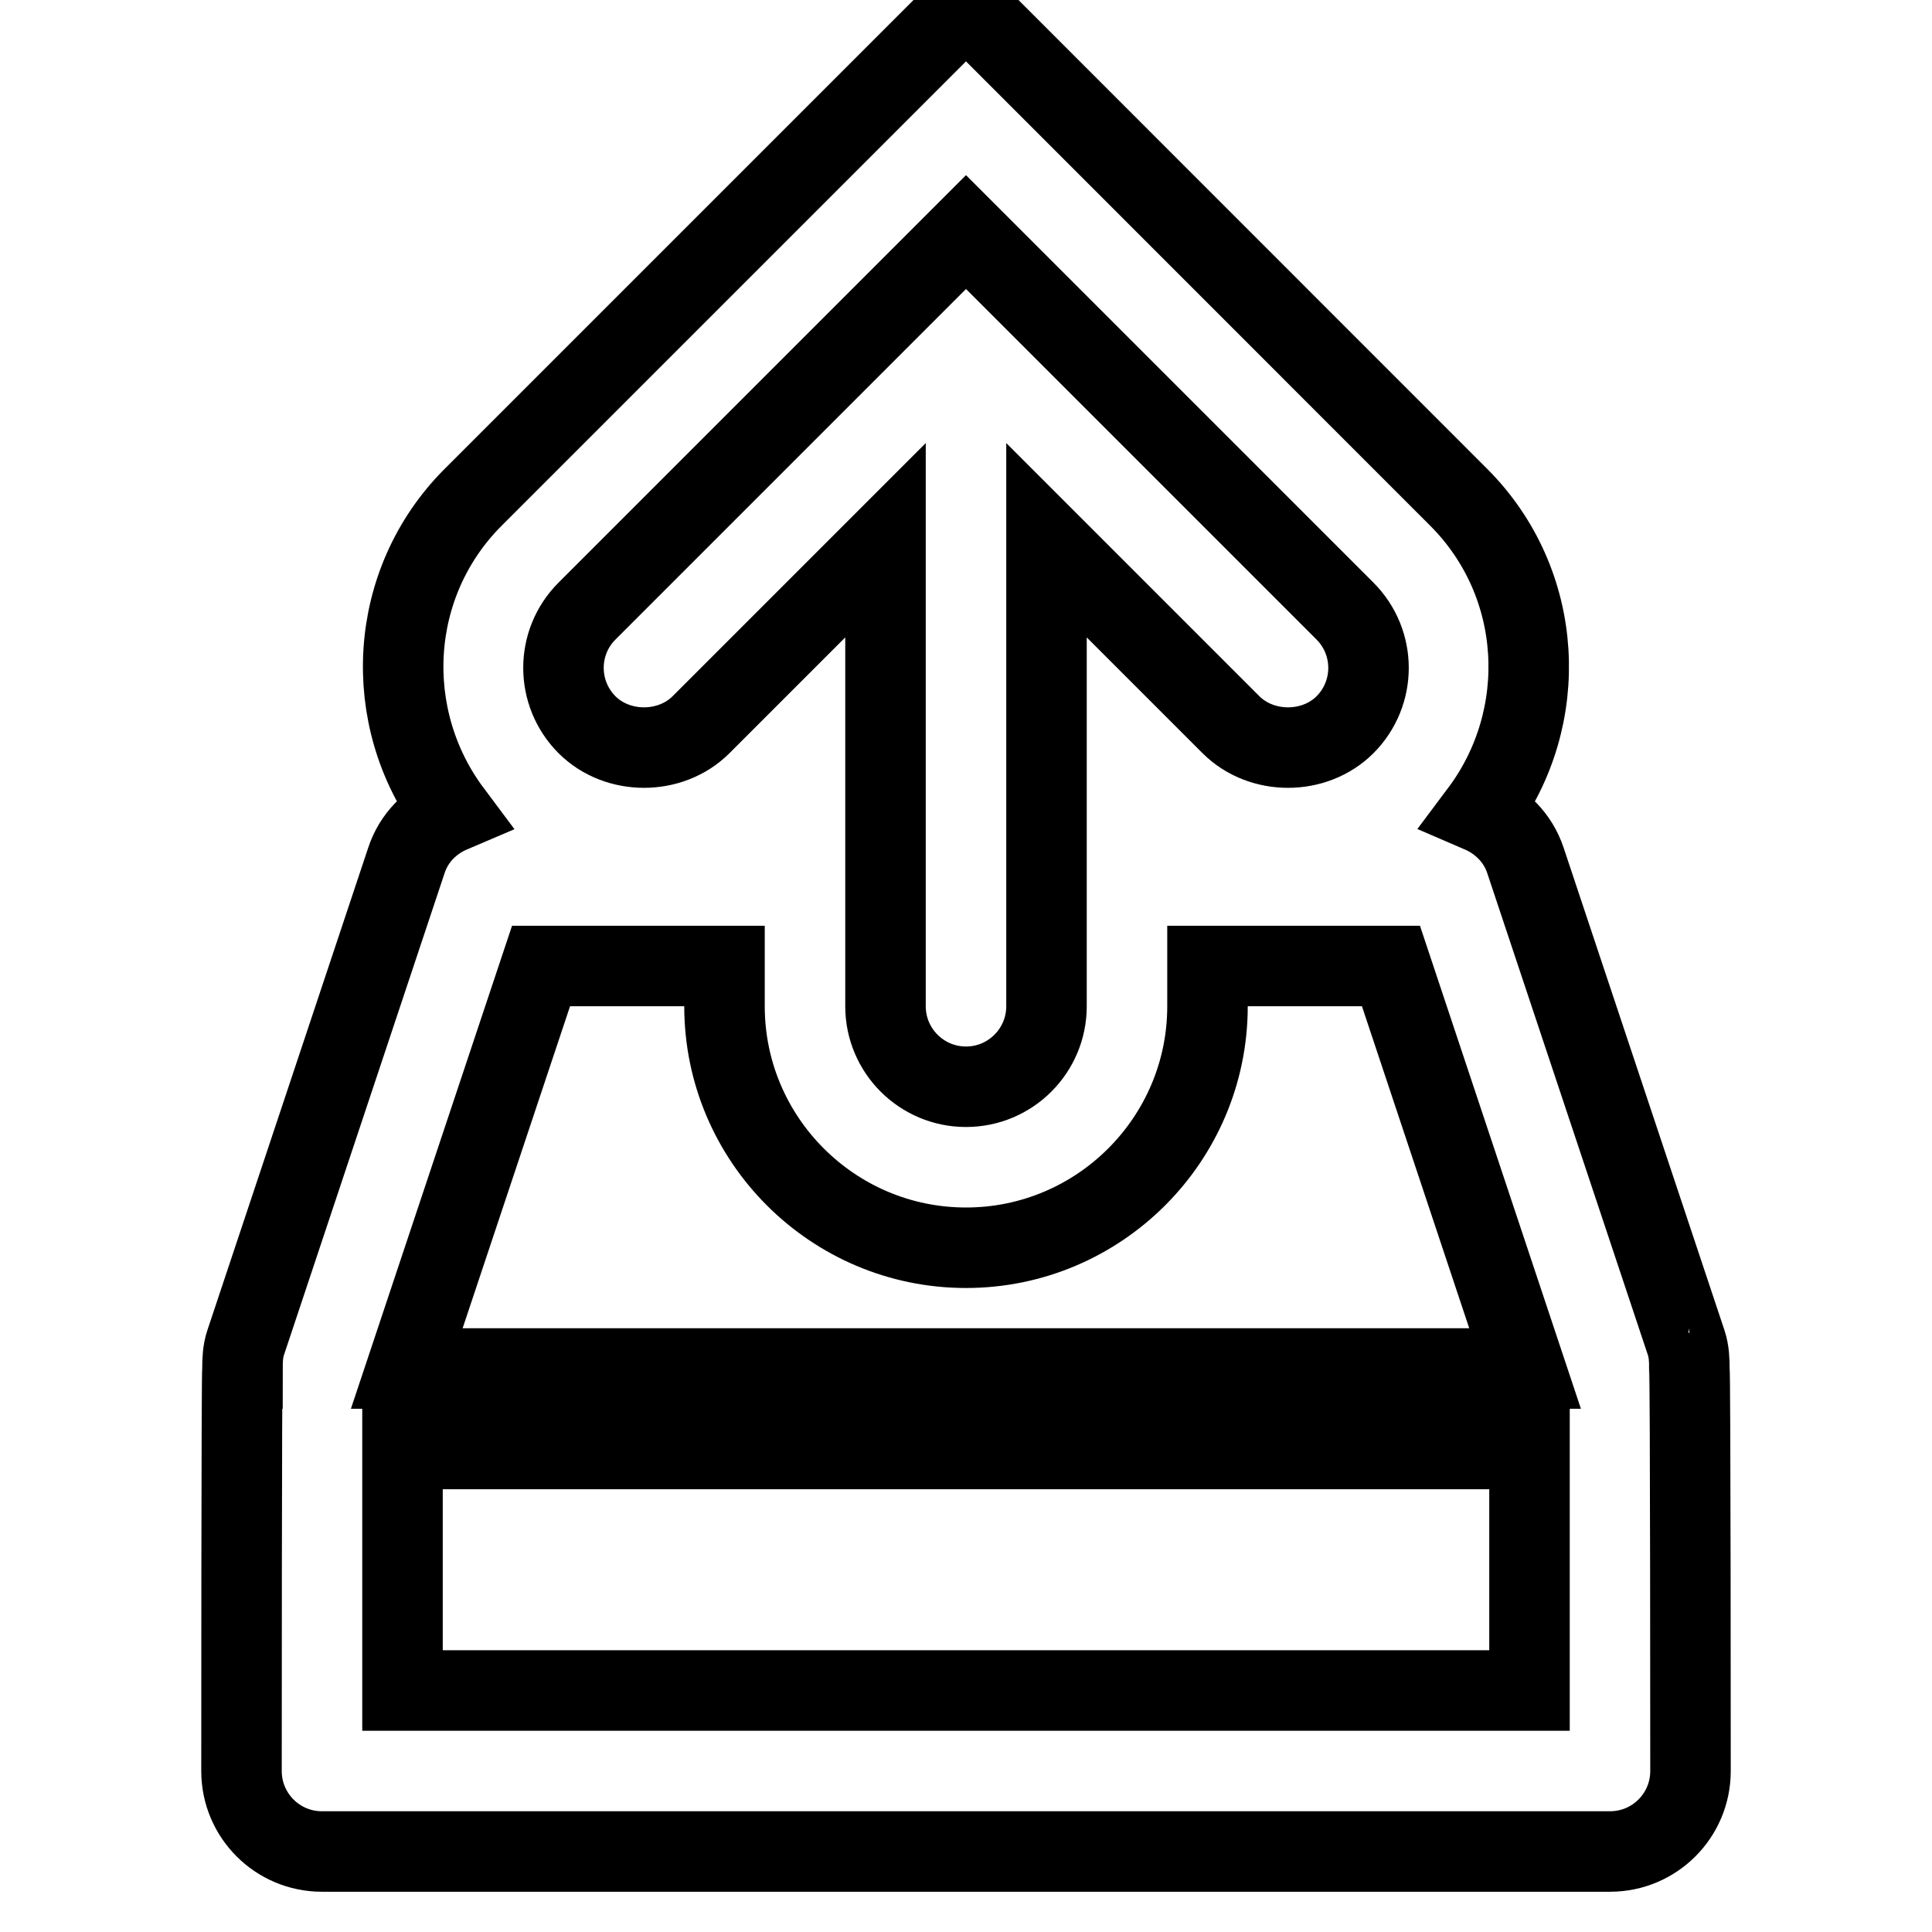
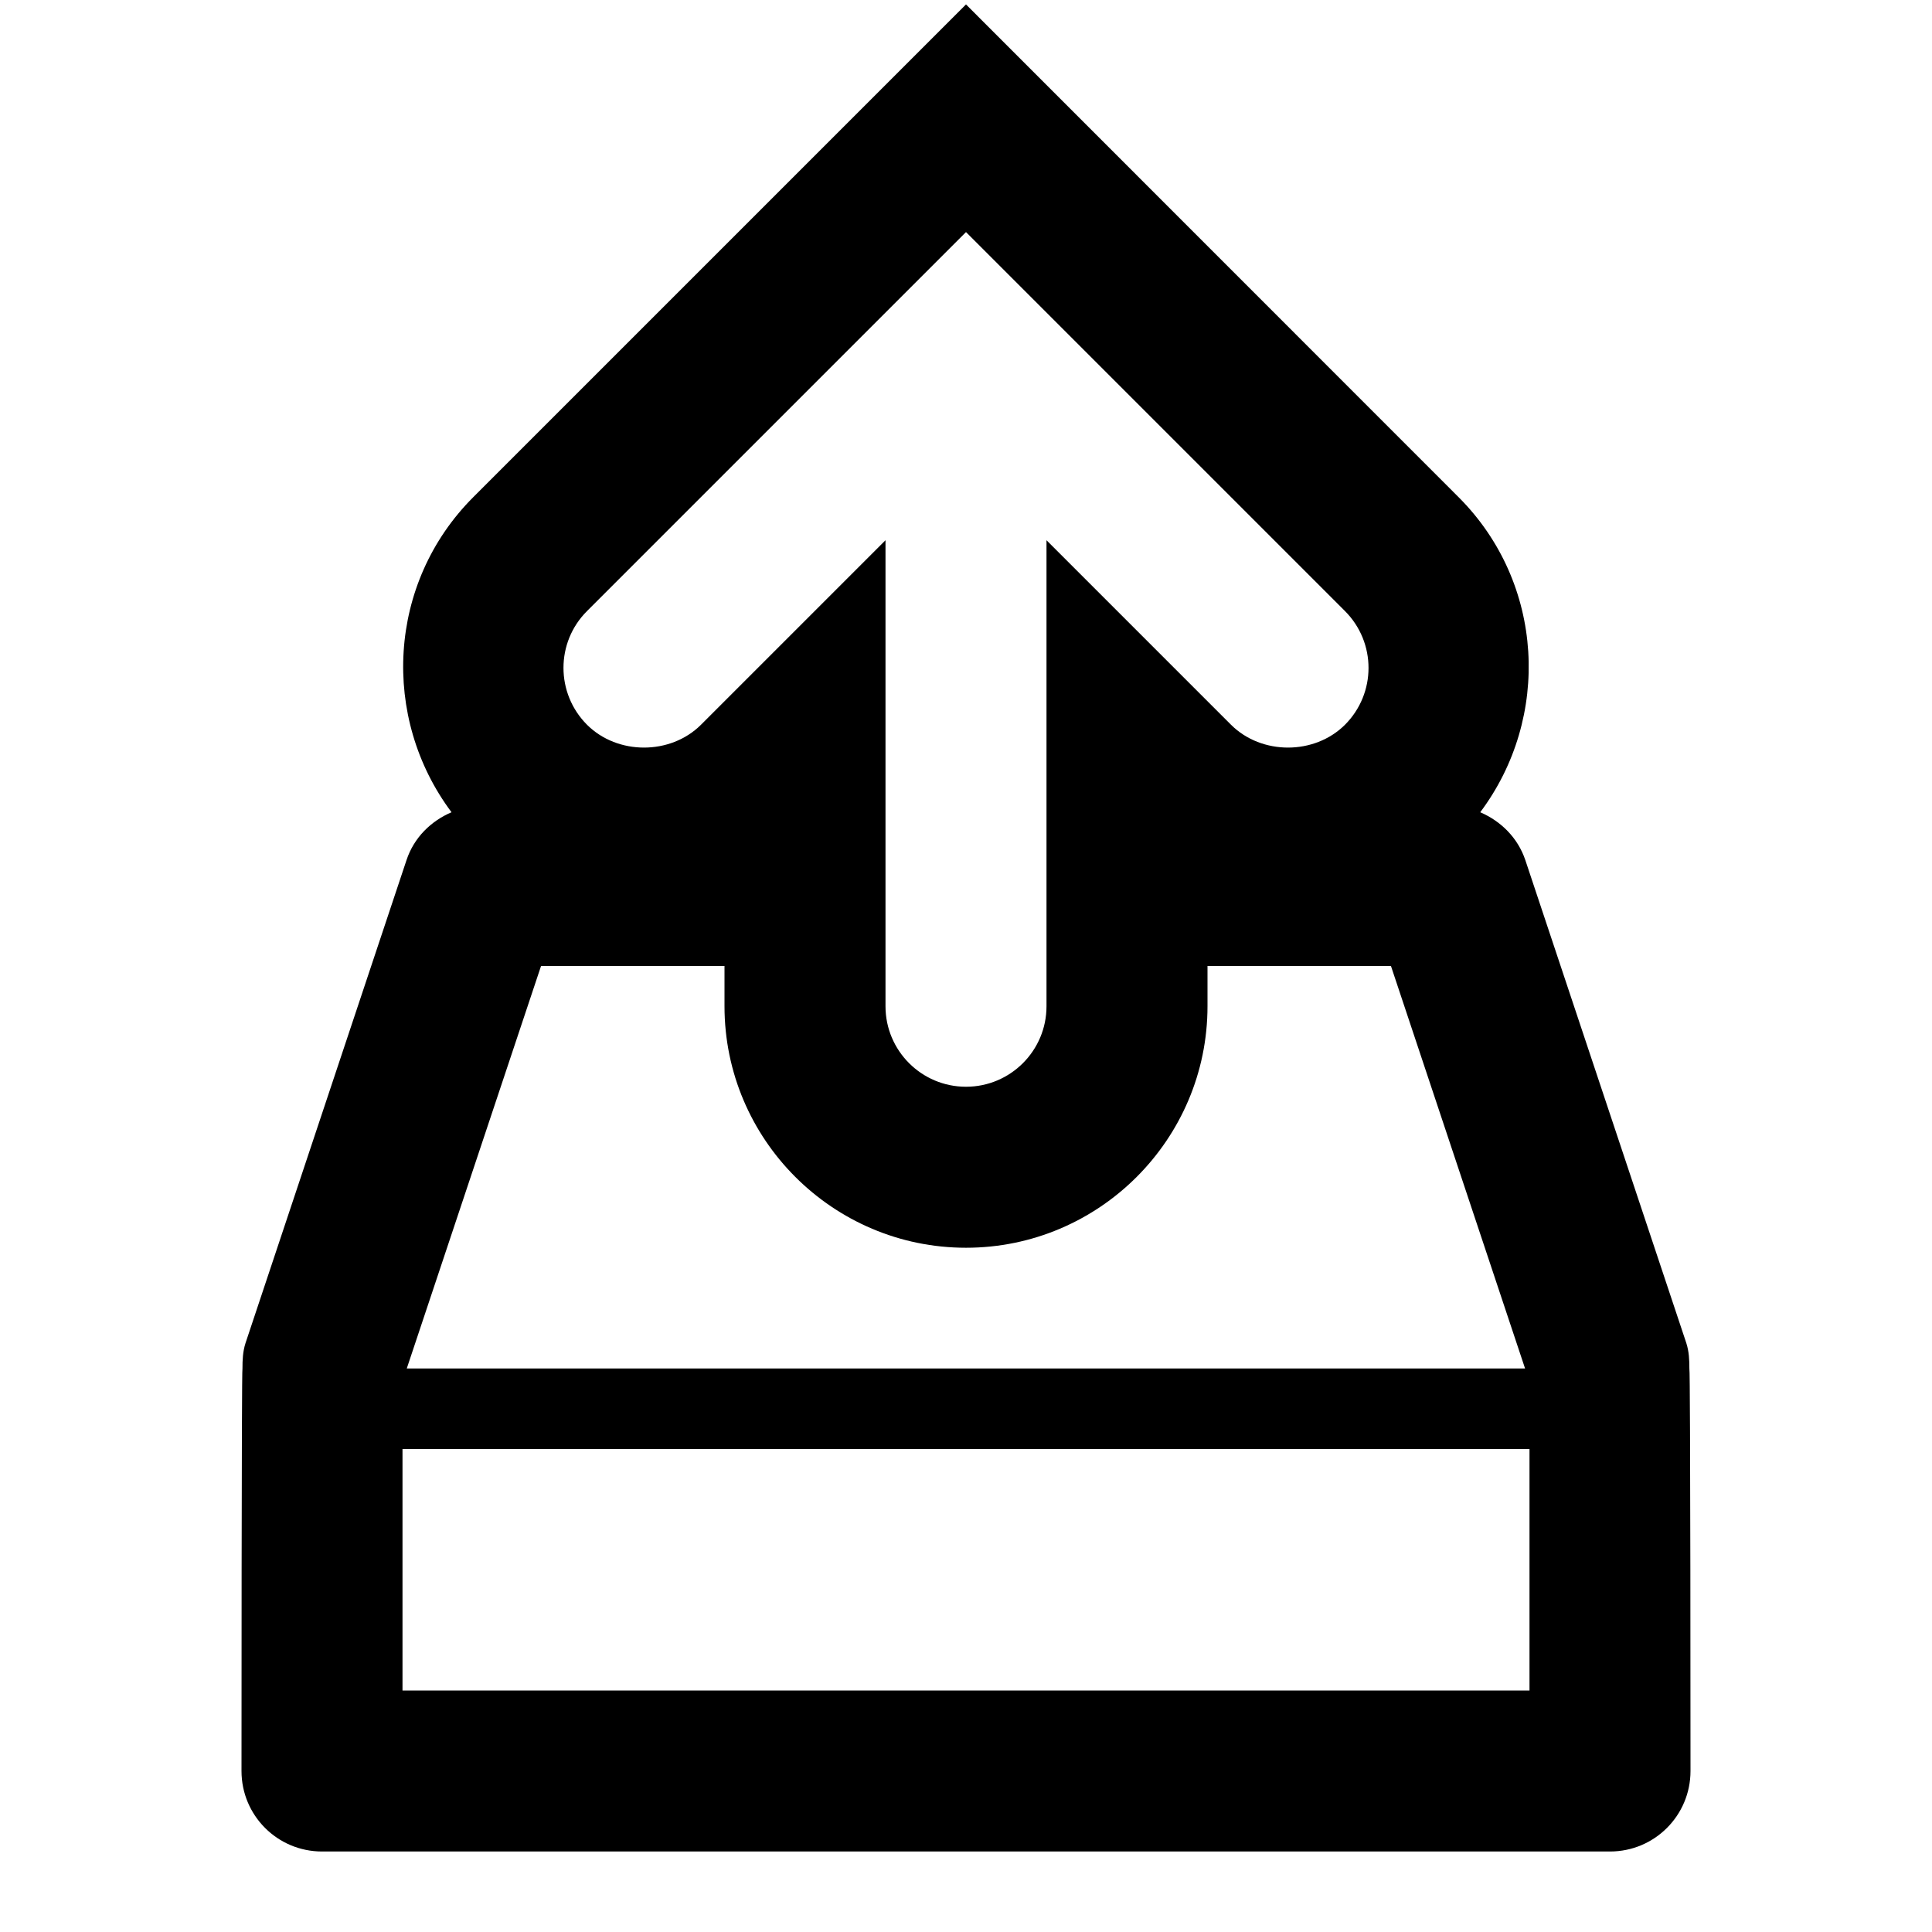
- <svg xmlns="http://www.w3.org/2000/svg" version="1.2" baseProfile="tiny" viewBox="0 0 24 24" fill="none" stroke="currentColor">
+ <svg xmlns="http://www.w3.org/2000/svg" version="1.2" baseProfile="tiny" viewBox="0 0 24 24" fill="currentColor">
  <path d="M20.986 17c0-.105-.004-.211-.038-.316l-2-6c-.093-.276-.302-.483-.56-.594.881-1.175.799-2.847-.269-3.914l-6.119-6.121-6.121 6.121c-1.067 1.067-1.149 2.739-.27 3.914-.256.109-.467.316-.559.594l-2 6c-.034.105-.038.211-.038.316-.012 0-.012 5-.012 5 0 .553.447 1 1 1h16c.553 0 1-.447 1-1 0 0 0-5-.014-5zm-13.693-9.41l4.707-4.707 4.707 4.707c.391.391.391 1.023 0 1.414-.379.377-1.035.377-1.414 0l-2.293-2.293v5.789c0 .552-.448 1-1 1s-1-.448-1-1v-5.789l-2.293 2.293c-.379.377-1.035.377-1.414 0-.391-.391-.391-1.025 0-1.414zm-.572 4.41h2.279v.5c0 1.654 1.346 3 3 3s3-1.346 3-3v-.5h2.279l1.666 5h-13.892l1.668-5zm-1.721 9v-3h14v3h-14z" />
</svg>
